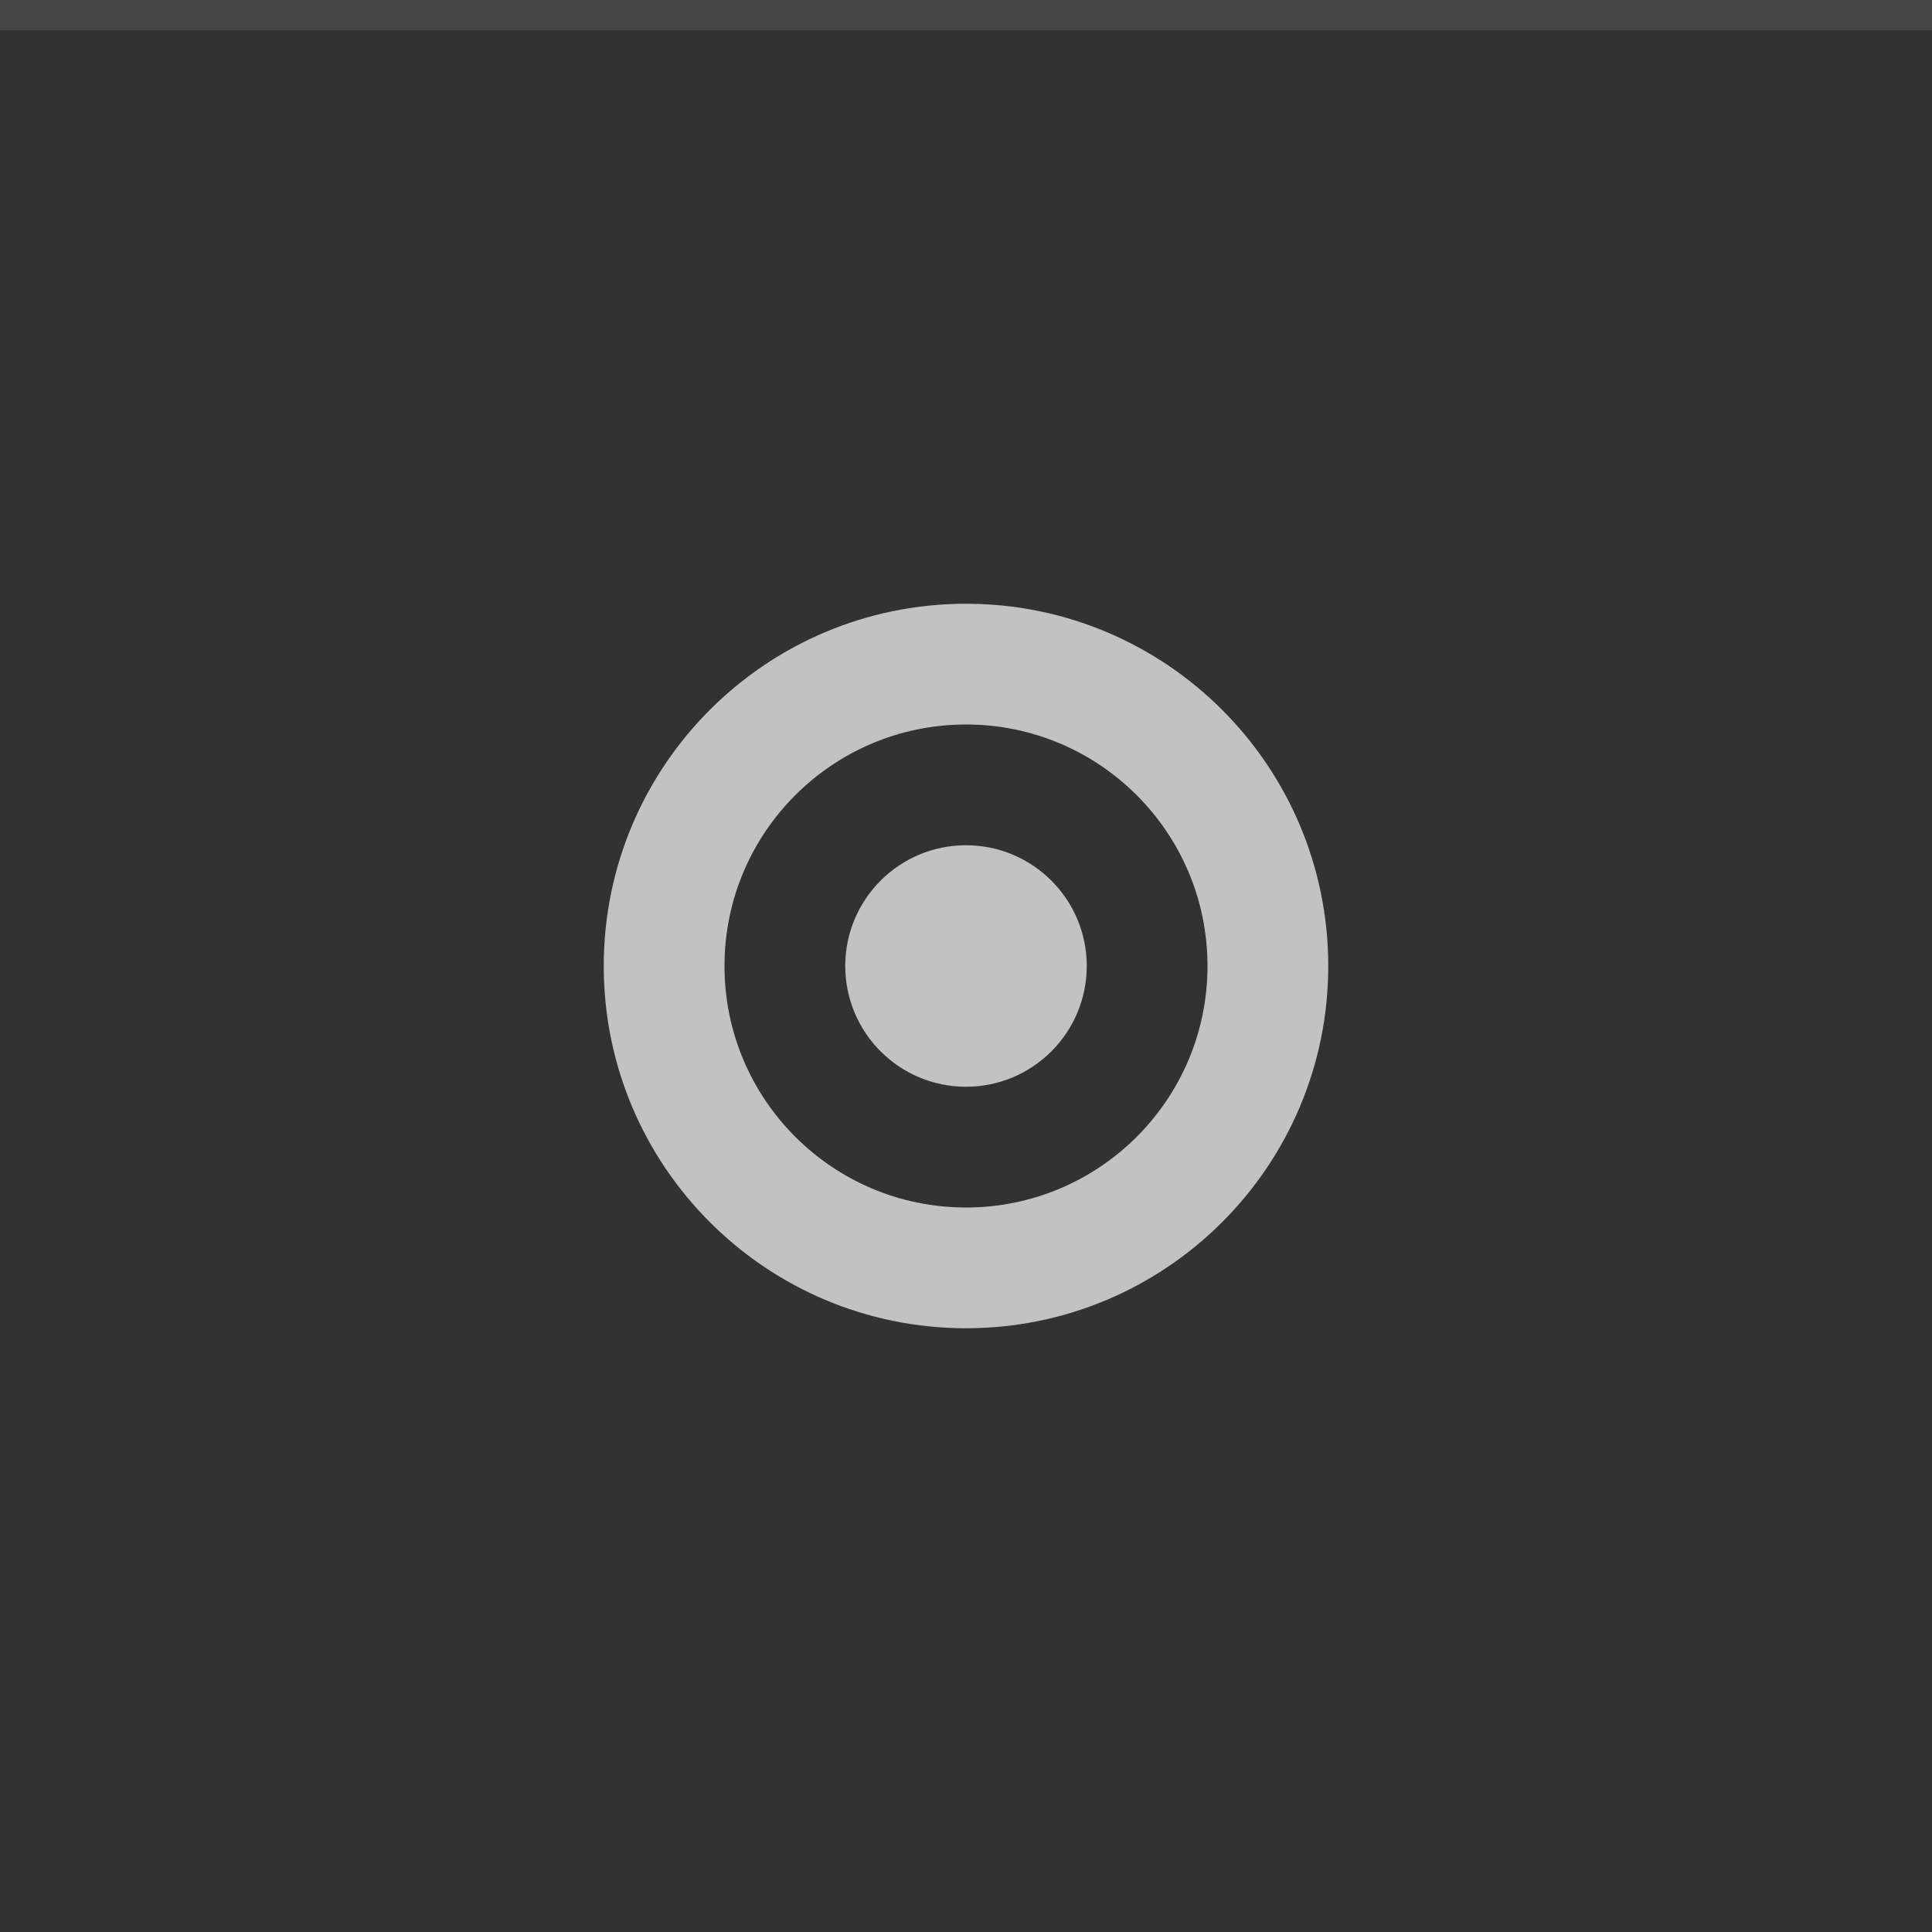
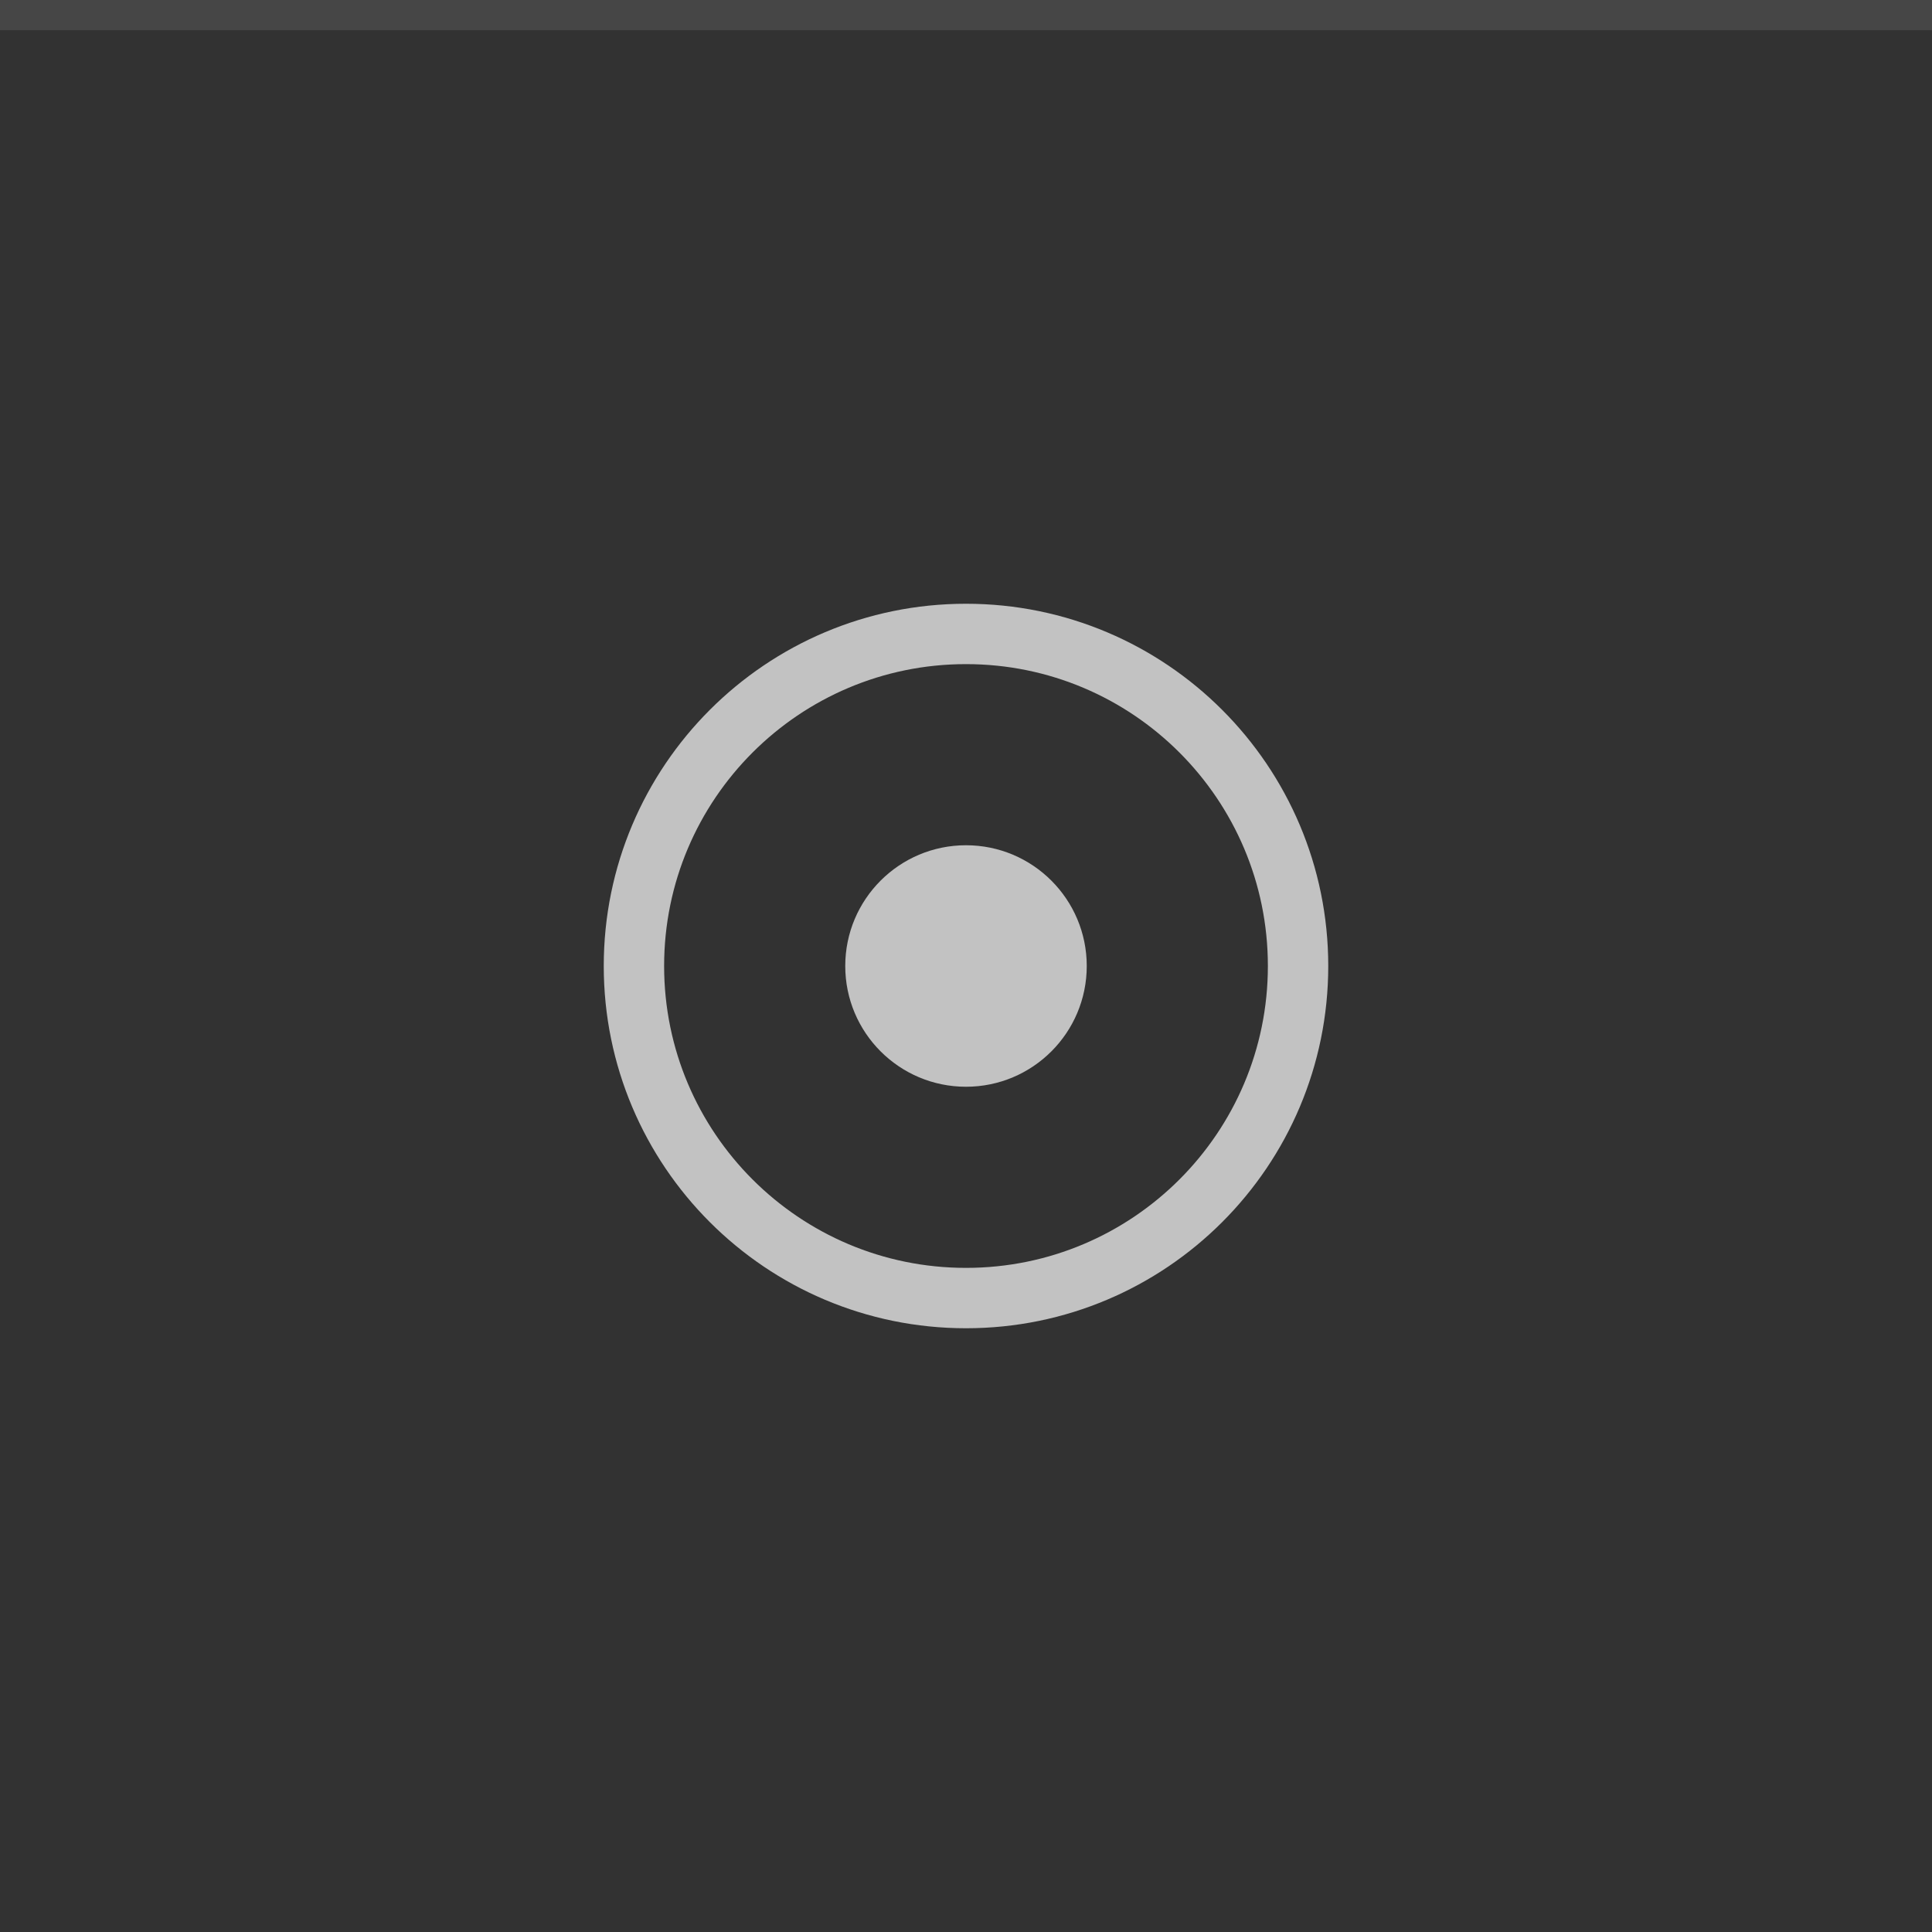
<svg xmlns="http://www.w3.org/2000/svg" width="64" height="64" viewBox="0 0 64 64">
  <rect width="64" height="64" fill="#323232" />
  <rect width="64" height="1" fill="#FFFFFF" fill-opacity="0.1" />
  <g transform="scale(2)" fill="#FFFFFF" opacity="0.7">
    <circle cx="16" cy="16" r="12" opacity="0" />
-     <path d="m16 10a6 6 0 0 0 -6 6 6 6 0 0 0 6 6 6 6 0 0 0 6 -6 6 6 0 0 0 -6 -6zm0 2a4 4 0 0 1 4 4 4 4 0 0 1 -4 4 4 4 0 0 1 -4 -4 4 4 0 0 1 4 -4zm0 2a2 2 0 0 0 -2 2 2 2 0 0 0 2 2 2 2 0 0 0 2 -2 2 2 0 0 0 -2 -2z" />
+     <circle cx="16" cy="16" r="5.5" fill="none" stroke="#FFFFFF" stroke-width="1" />
+     <circle cx="16" cy="16" r="2" />
  </g>
</svg>
